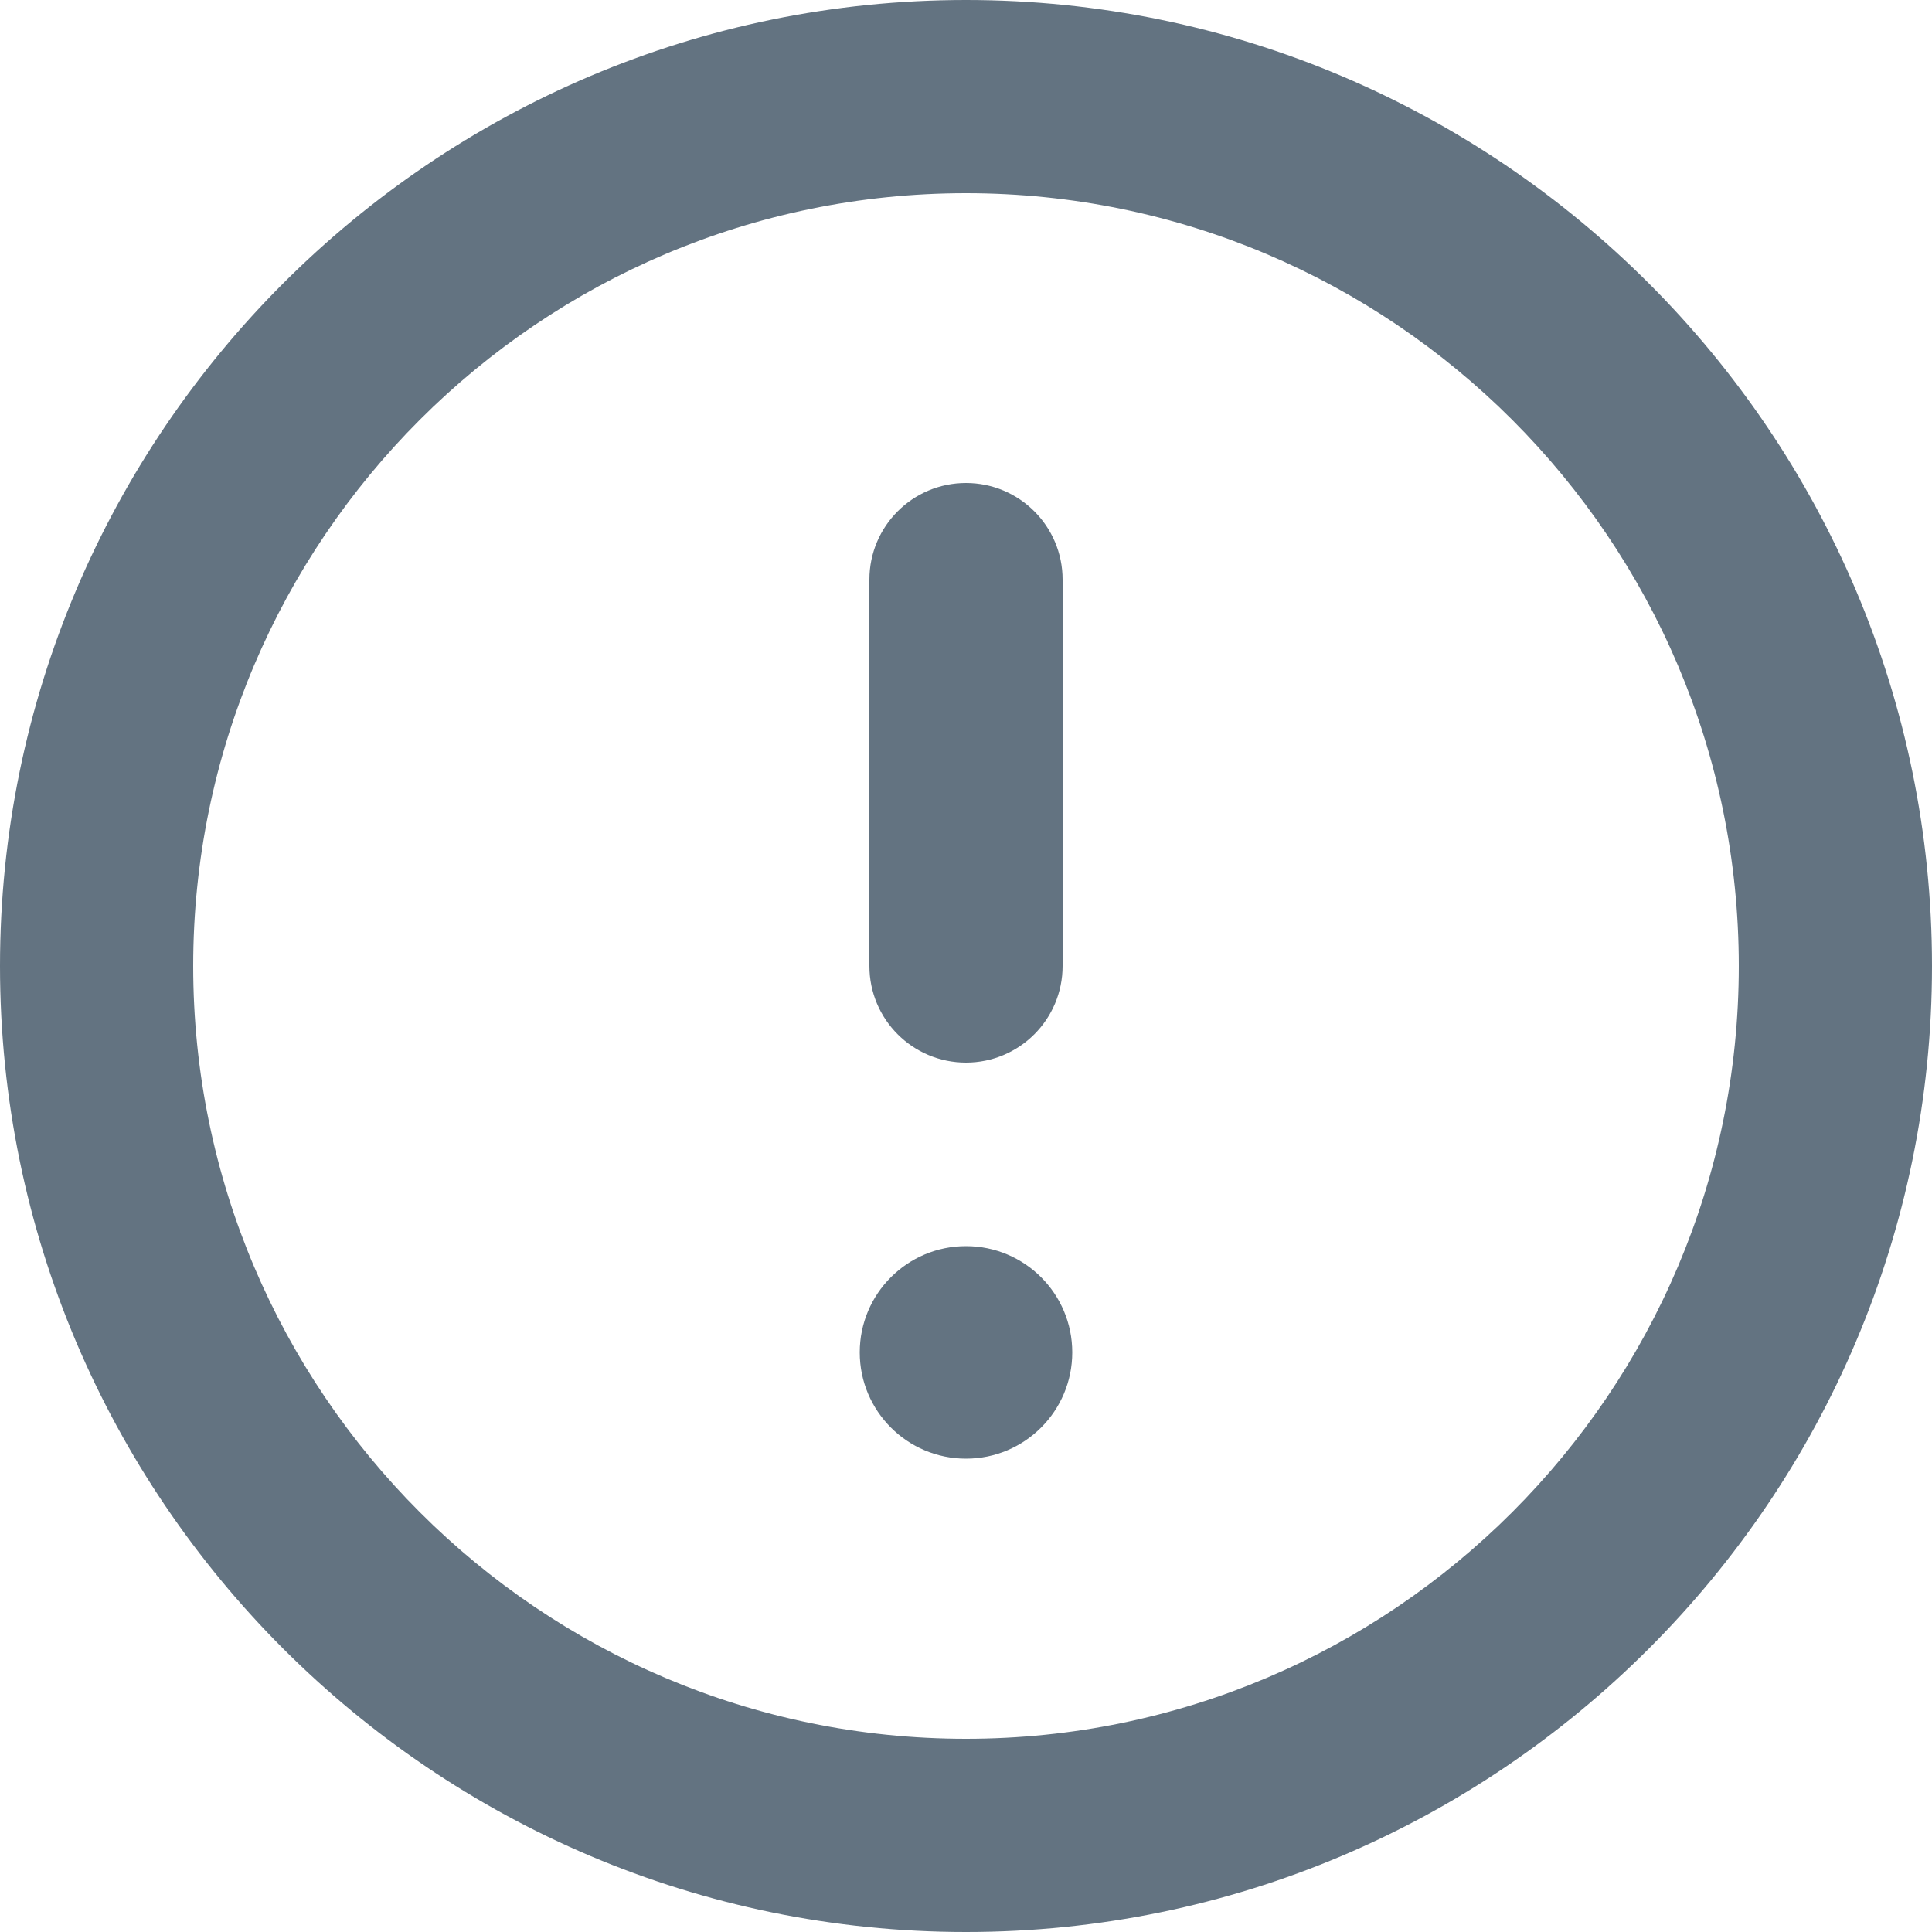
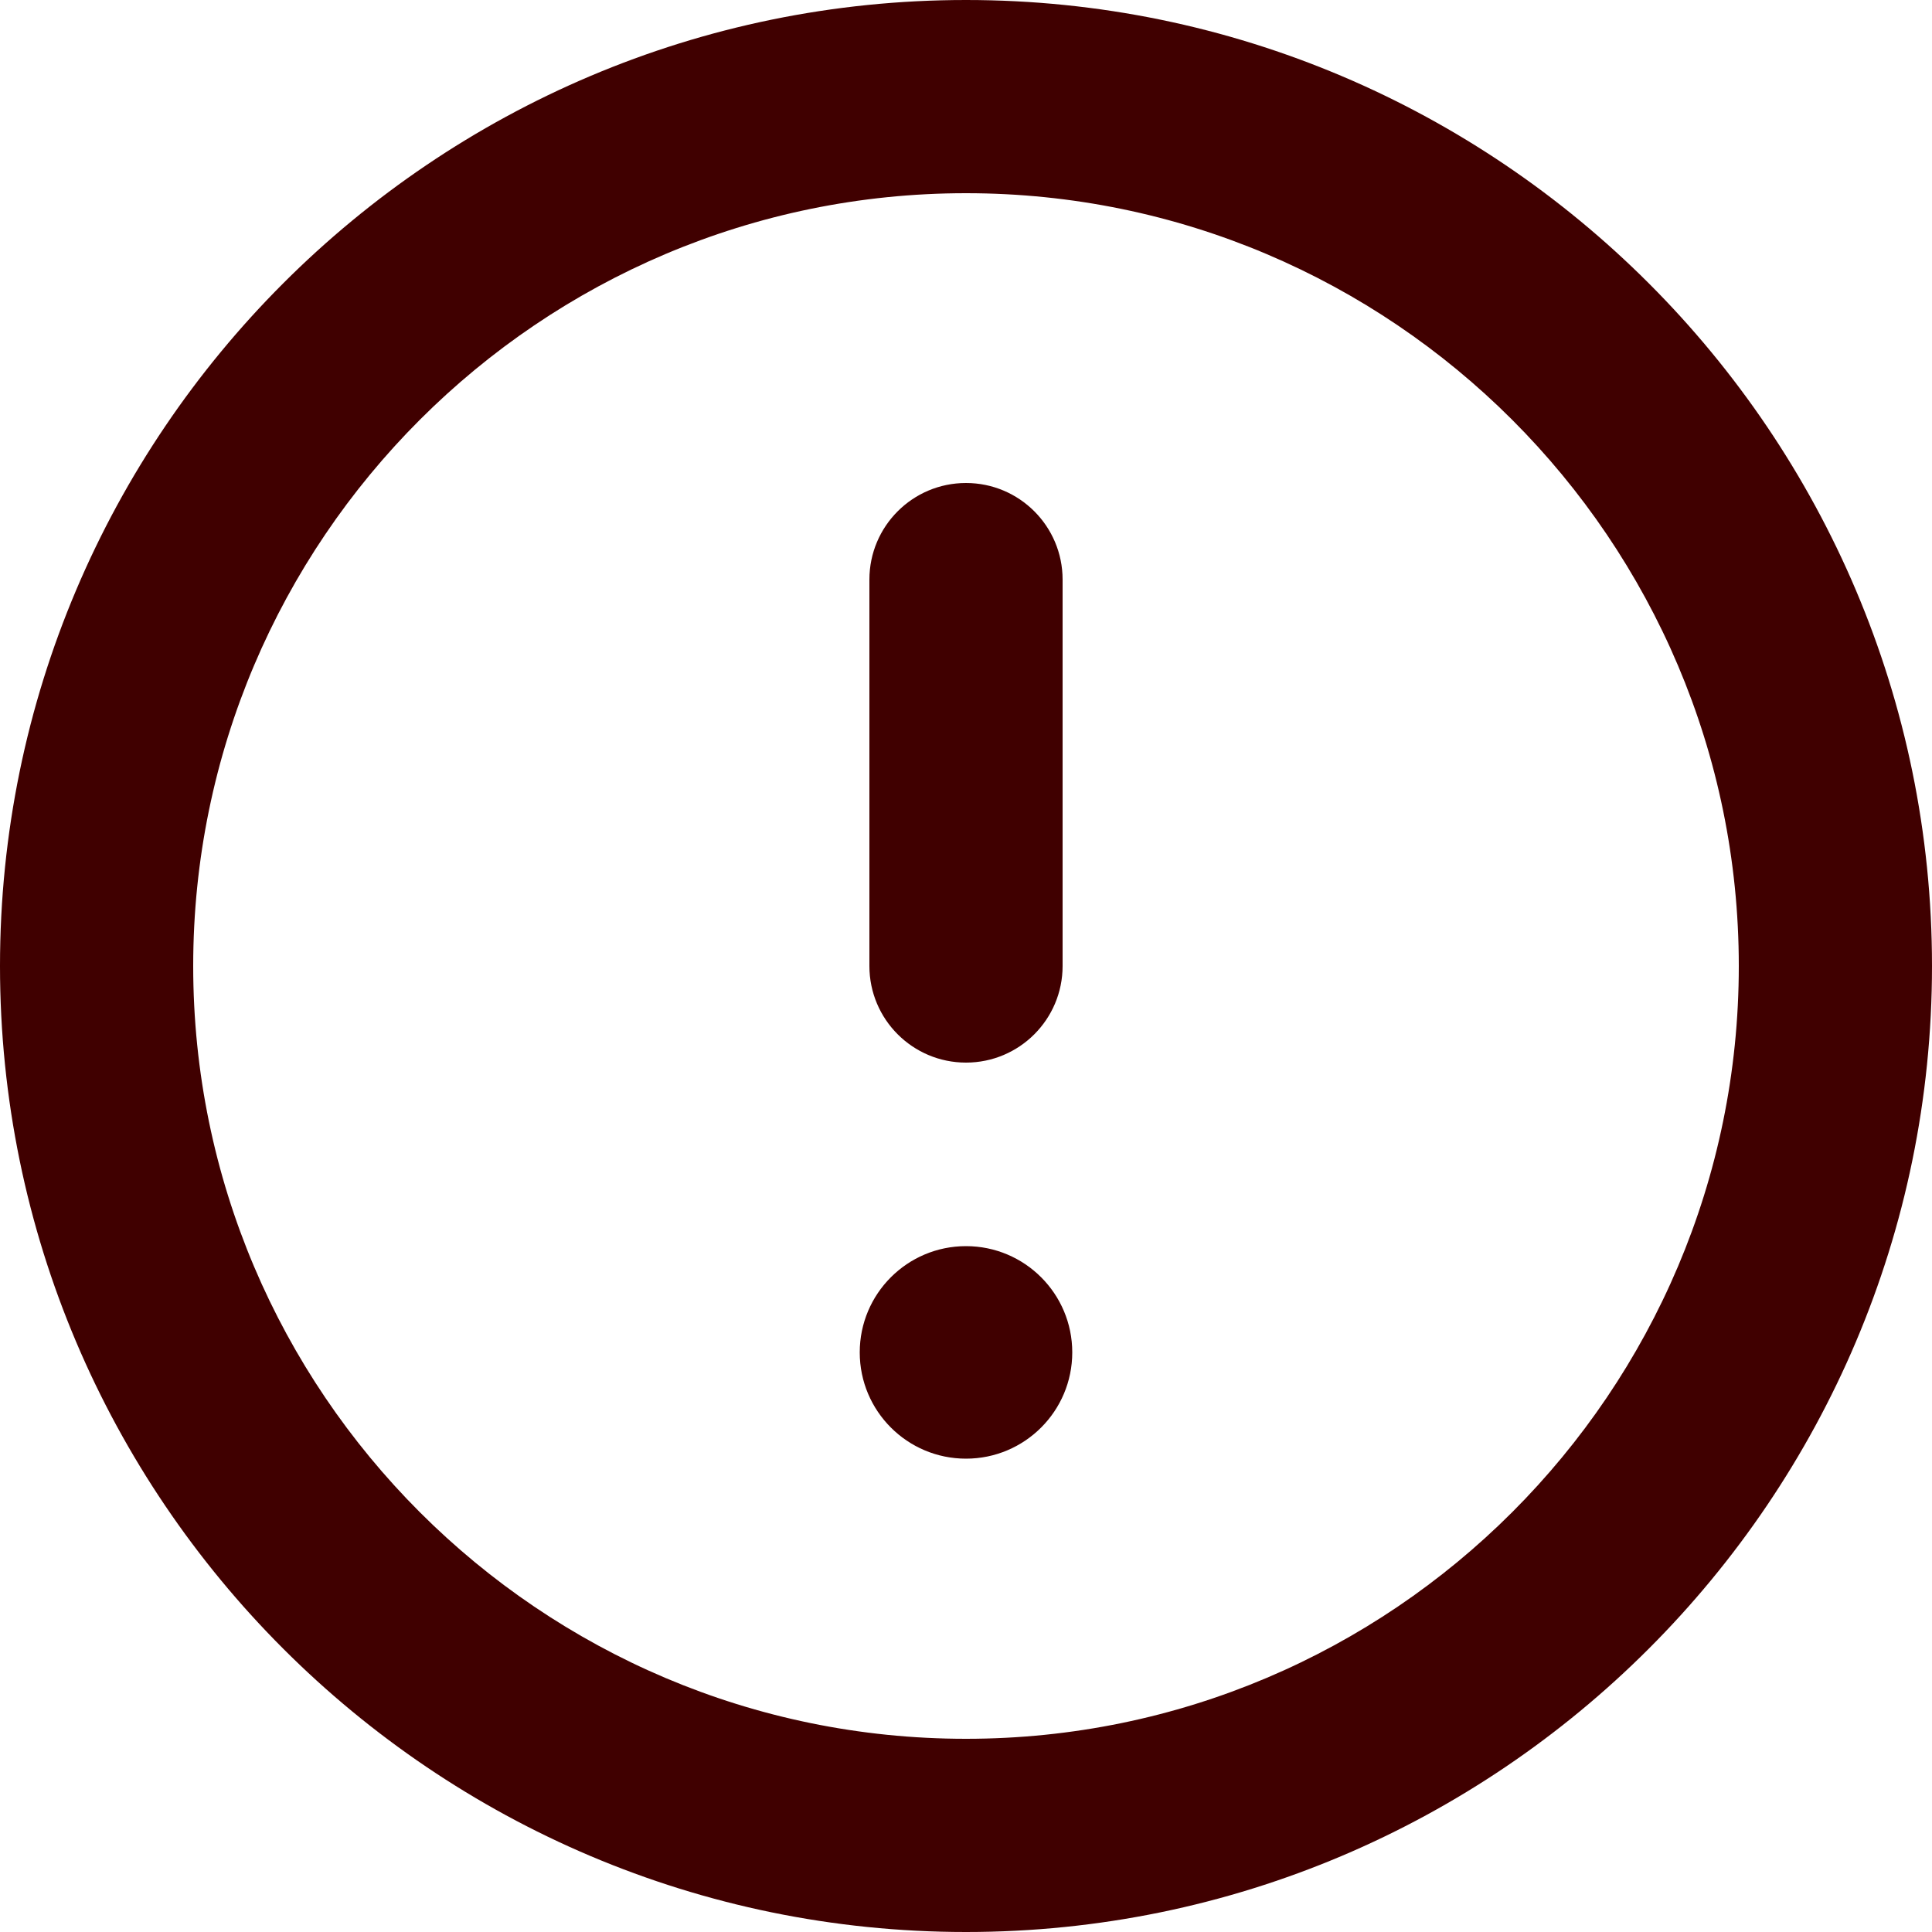
<svg xmlns="http://www.w3.org/2000/svg" viewBox="0 0 20 20">
-   <path fill="#637381" d="M10 0C4.486 0 0 4.486 0 10s4.486 10 10 10 10-4.486 10-10S15.514 0 10 0m0 18c-4.411 0-8-3.589-8-8s3.589-8 8-8 8 3.589 8 8-3.589 8-8 8m0-7a1 1 0 0 0 1-1V6a1 1 0 1 0-2 0v4a1 1 0 0 0 1 1m0 1.9a1.1 1.1 0 1 0 0 2.2 1.1 1.1 0 0 0 0-2.2" />
+   <path fill="#400000" d="M10 0C4.486 0 0 4.486 0 10s4.486 10 10 10 10-4.486 10-10S15.514 0 10 0m0 18c-4.411 0-8-3.589-8-8s3.589-8 8-8 8 3.589 8 8-3.589 8-8 8m0-7a1 1 0 0 0 1-1V6a1 1 0 1 0-2 0v4a1 1 0 0 0 1 1m0 1.9a1.1 1.1 0 1 0 0 2.2 1.1 1.1 0 0 0 0-2.2" />
</svg>
